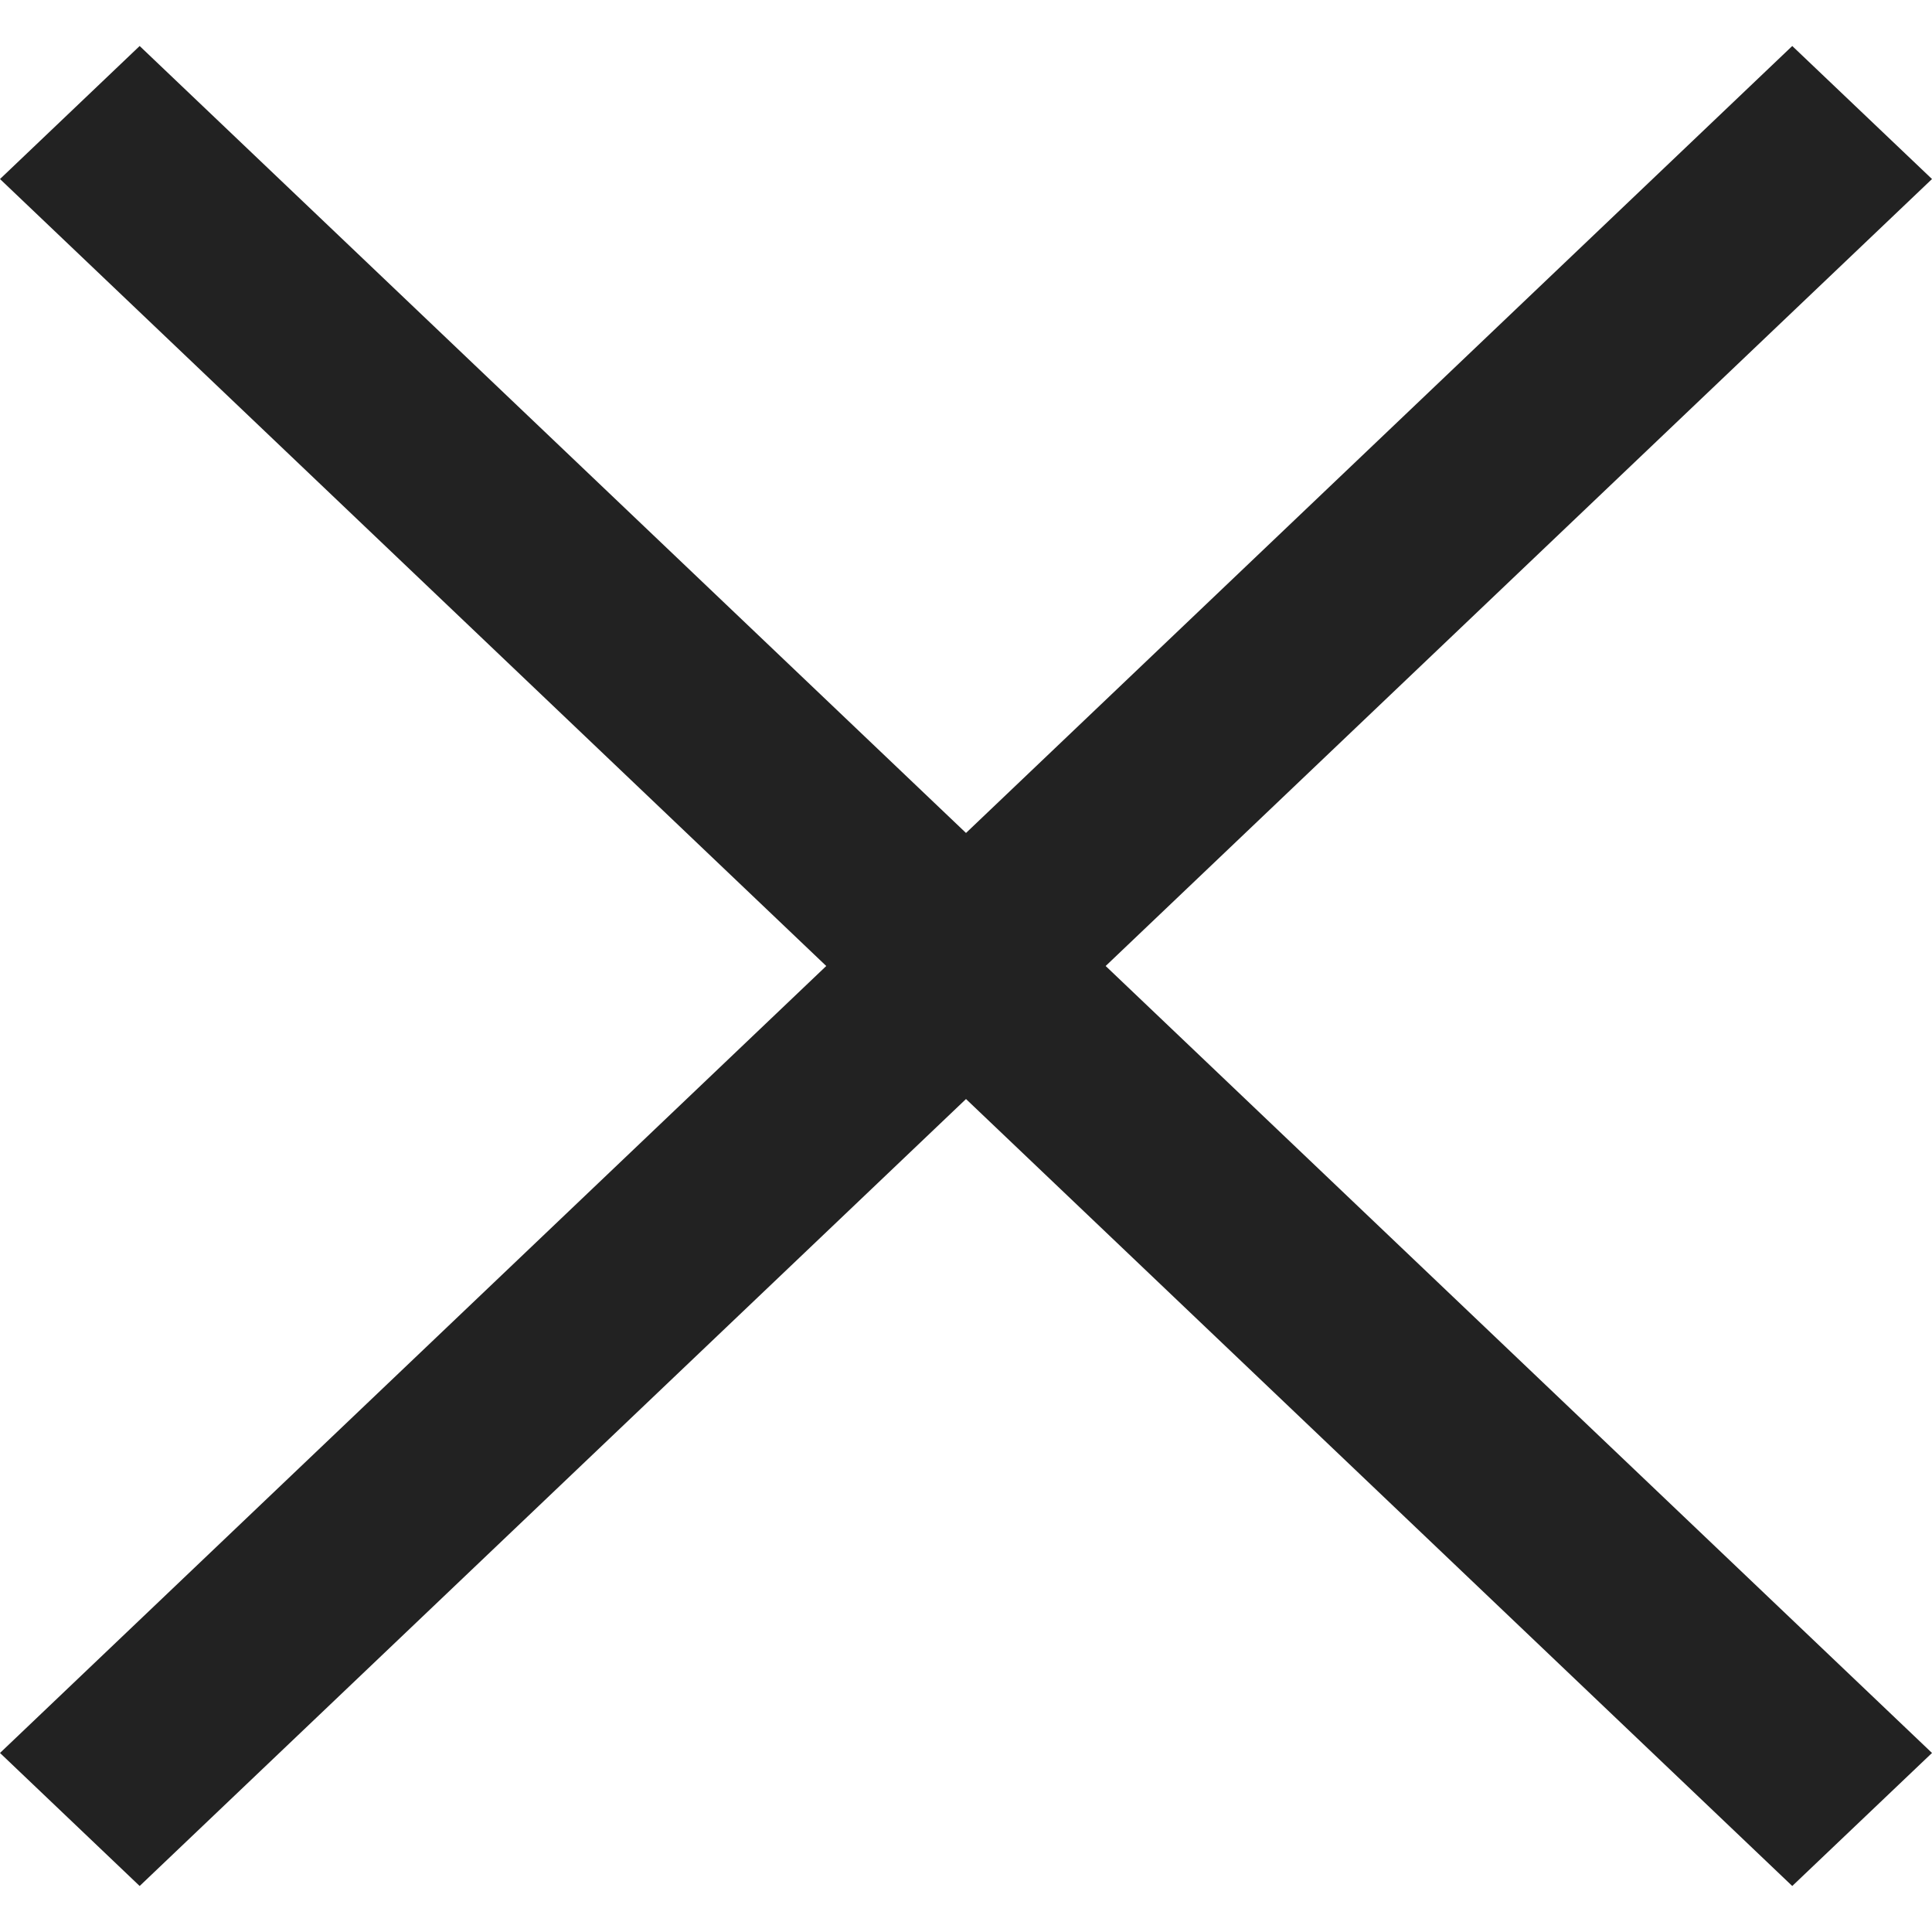
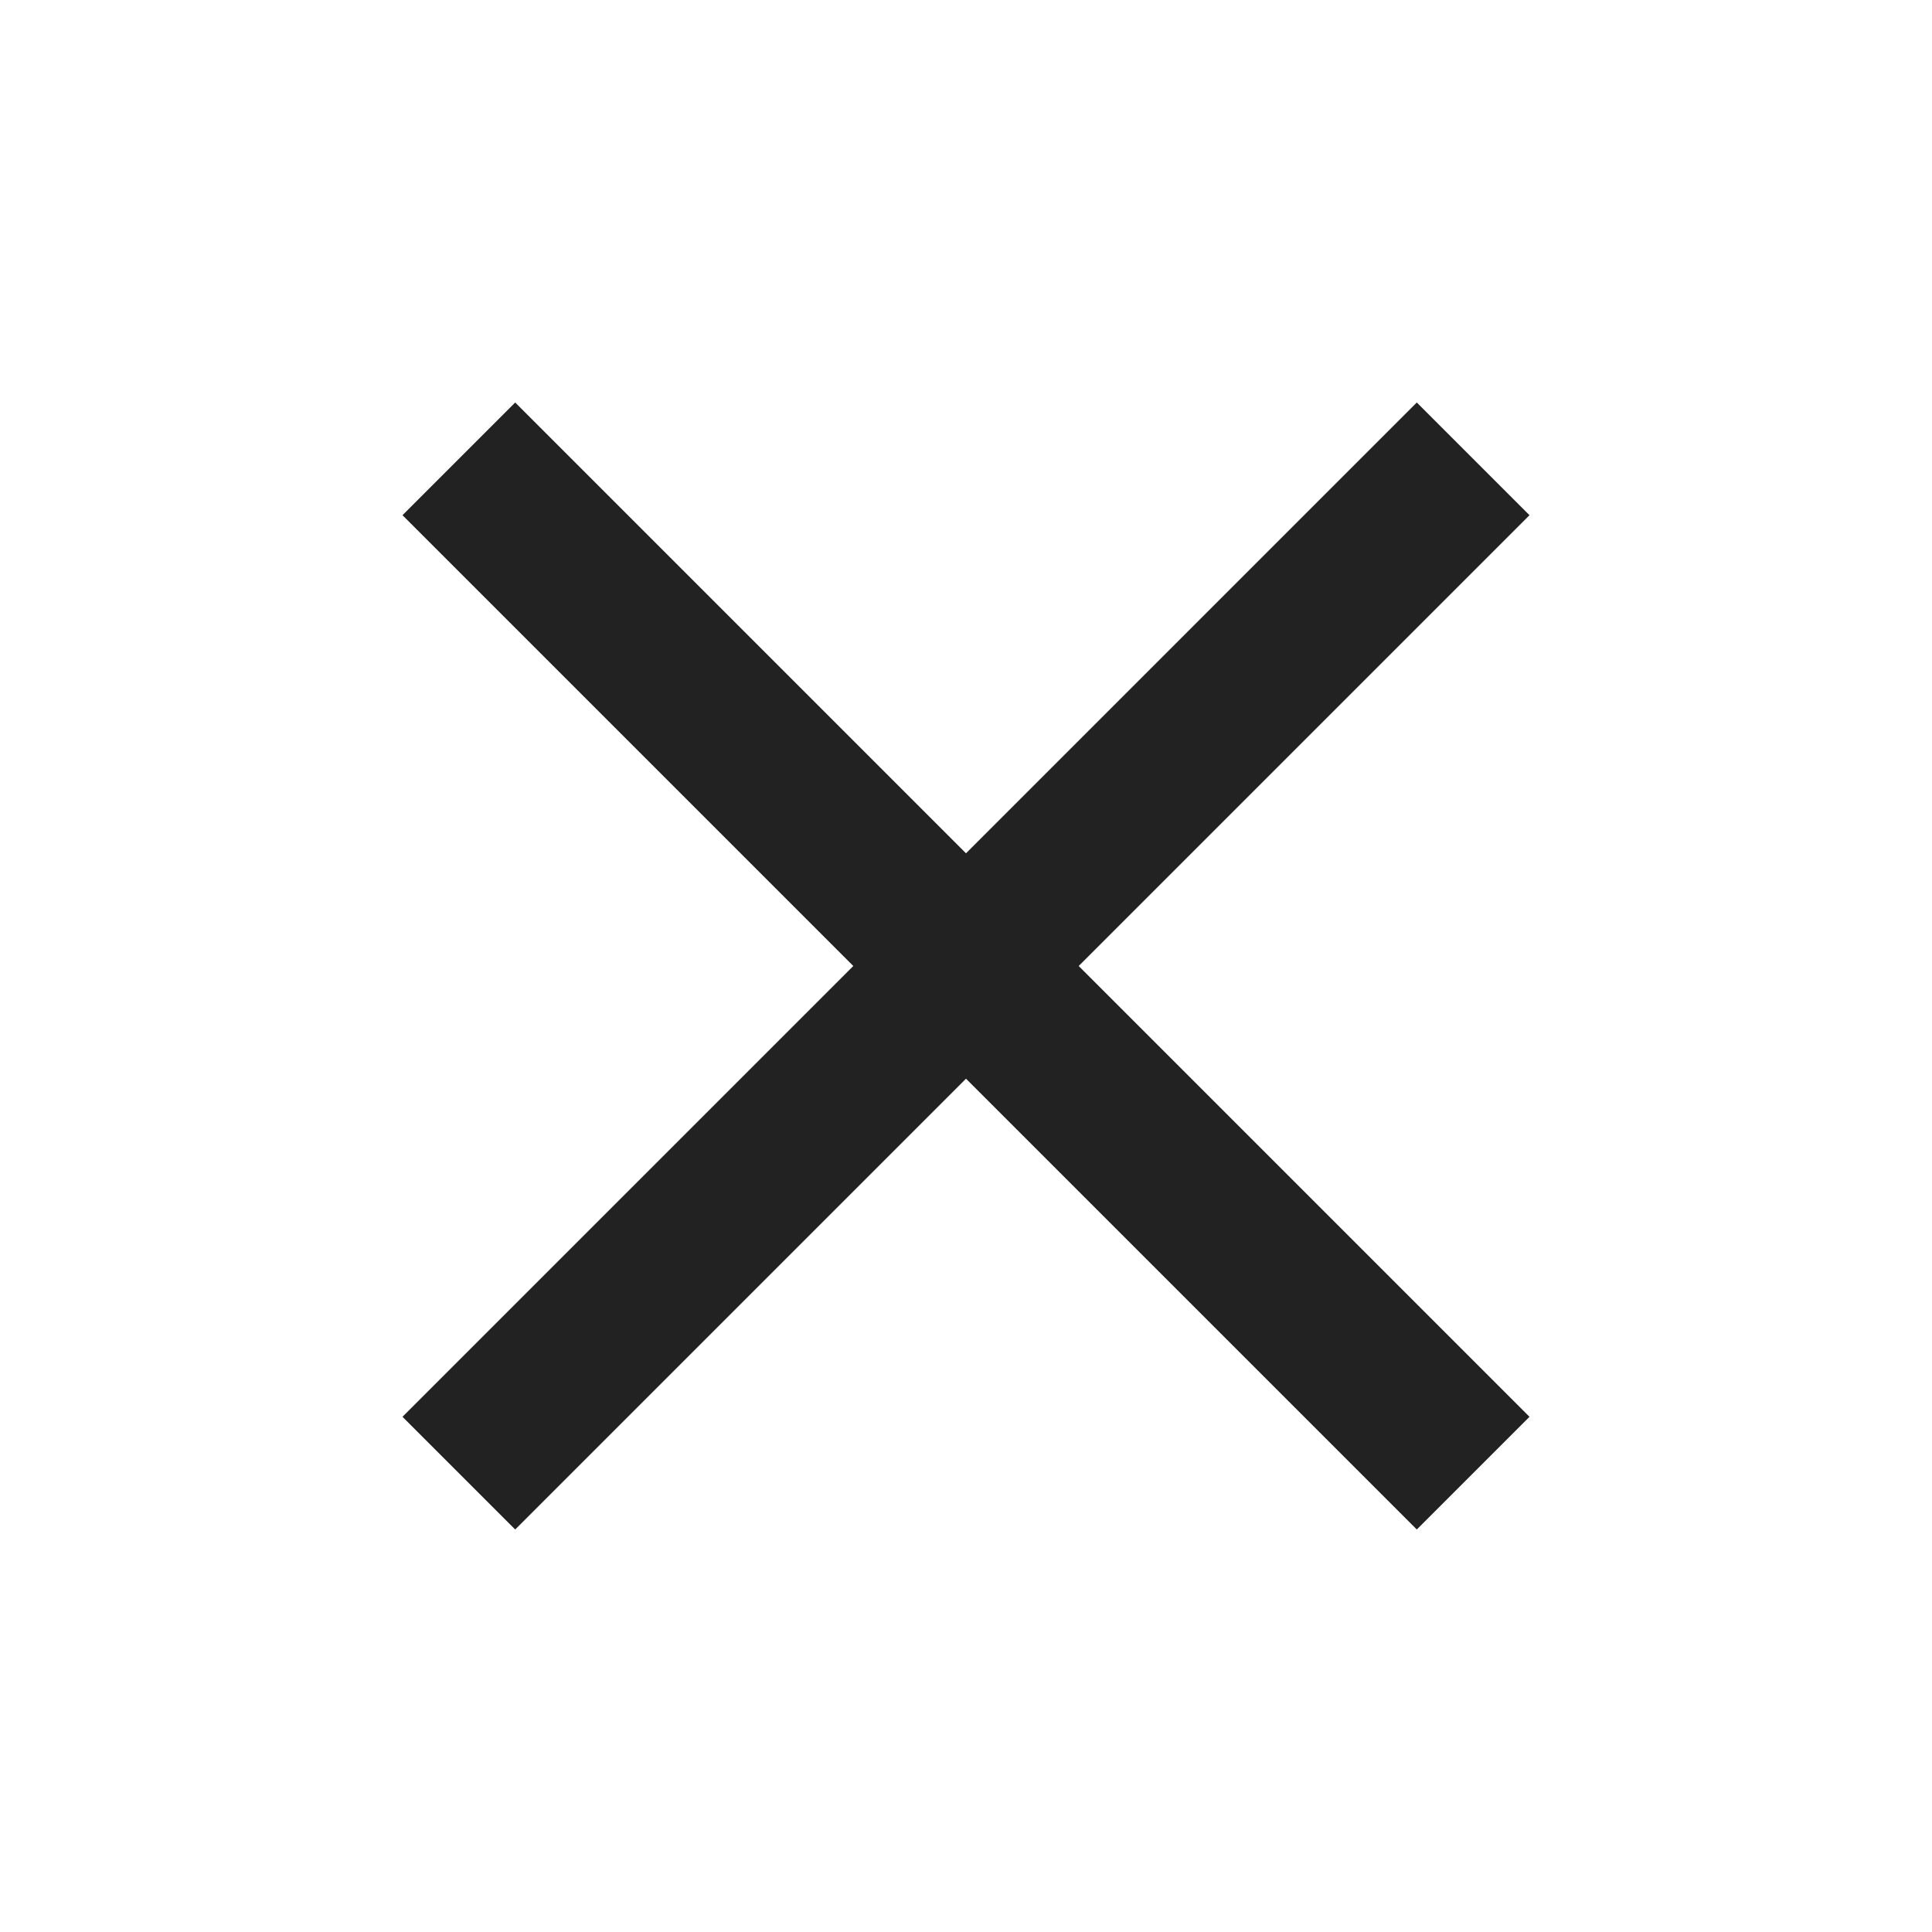
- <svg xmlns="http://www.w3.org/2000/svg" width="64px" height="64px" viewBox="0 -0.5 21 21" version="1.1" fill="#222222" stroke="#222222">
-   <g id="SVGRepo_bgCarrier" stroke-width="0" />
-   <g id="SVGRepo_tracerCarrier" stroke-linecap="round" stroke-linejoin="round" />
-   <g id="SVGRepo_iconCarrier">
-     <defs> </defs>
-     <g id="Page-1" stroke="none" stroke-width="1" fill="none" fill-rule="evenodd">
-       <g id="Dribbble-Light-Preview" transform="translate(-419, -240)" fill="#222222">
-         <g id="icons" transform="translate(56, 160)">
-           <polygon id="close-[#1511]" points="375.018 90 384 98.554 382.481 100 373.5 91.446 364.518 100 363 98.554 371.981 90 363 81.446 364.518 80 373.5 88.554 382.481 80 384 81.446"> </polygon>
-         </g>
-       </g>
-     </g>
-   </g>
+ <svg xmlns="http://www.w3.org/2000/svg" height="24px" viewBox="0 -960 960 960" width="24px" fill="#222222">
+   <path d="m256-200-56-56 224-224-224-224 56-56 224 224 224-224 56 56-224 224 224 224-56 56-224-224-224 224Z" />
</svg>
